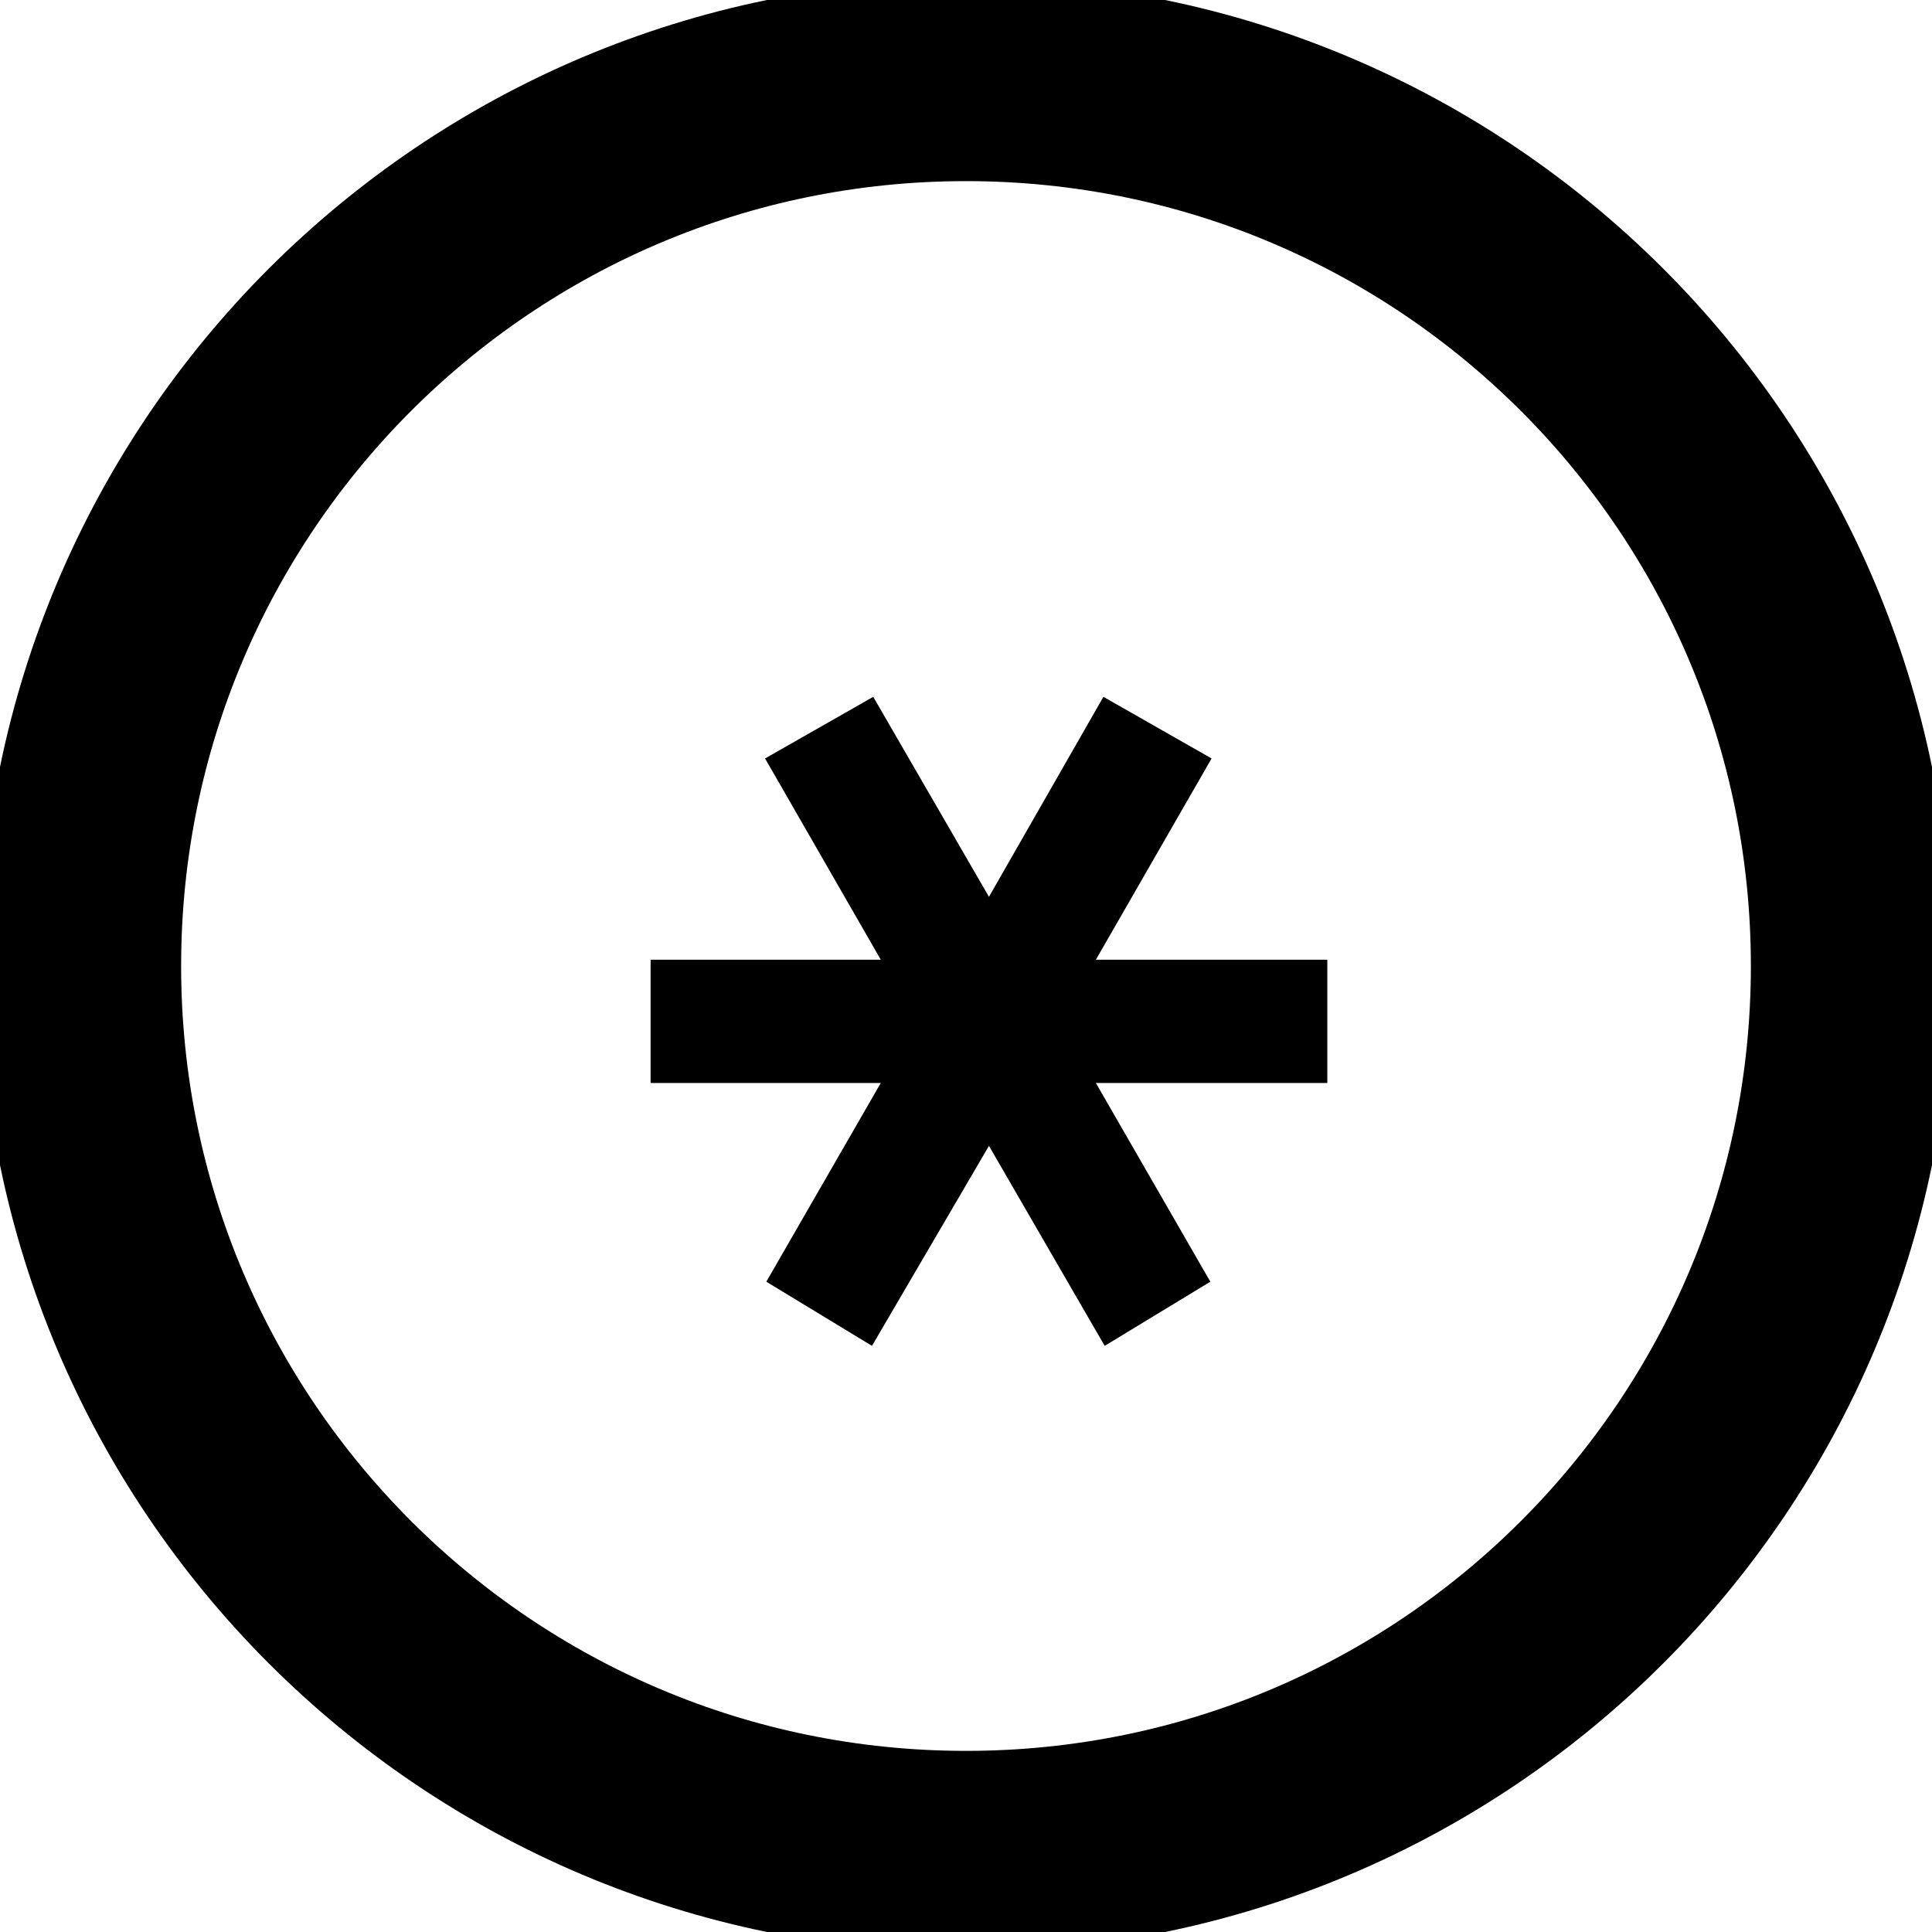
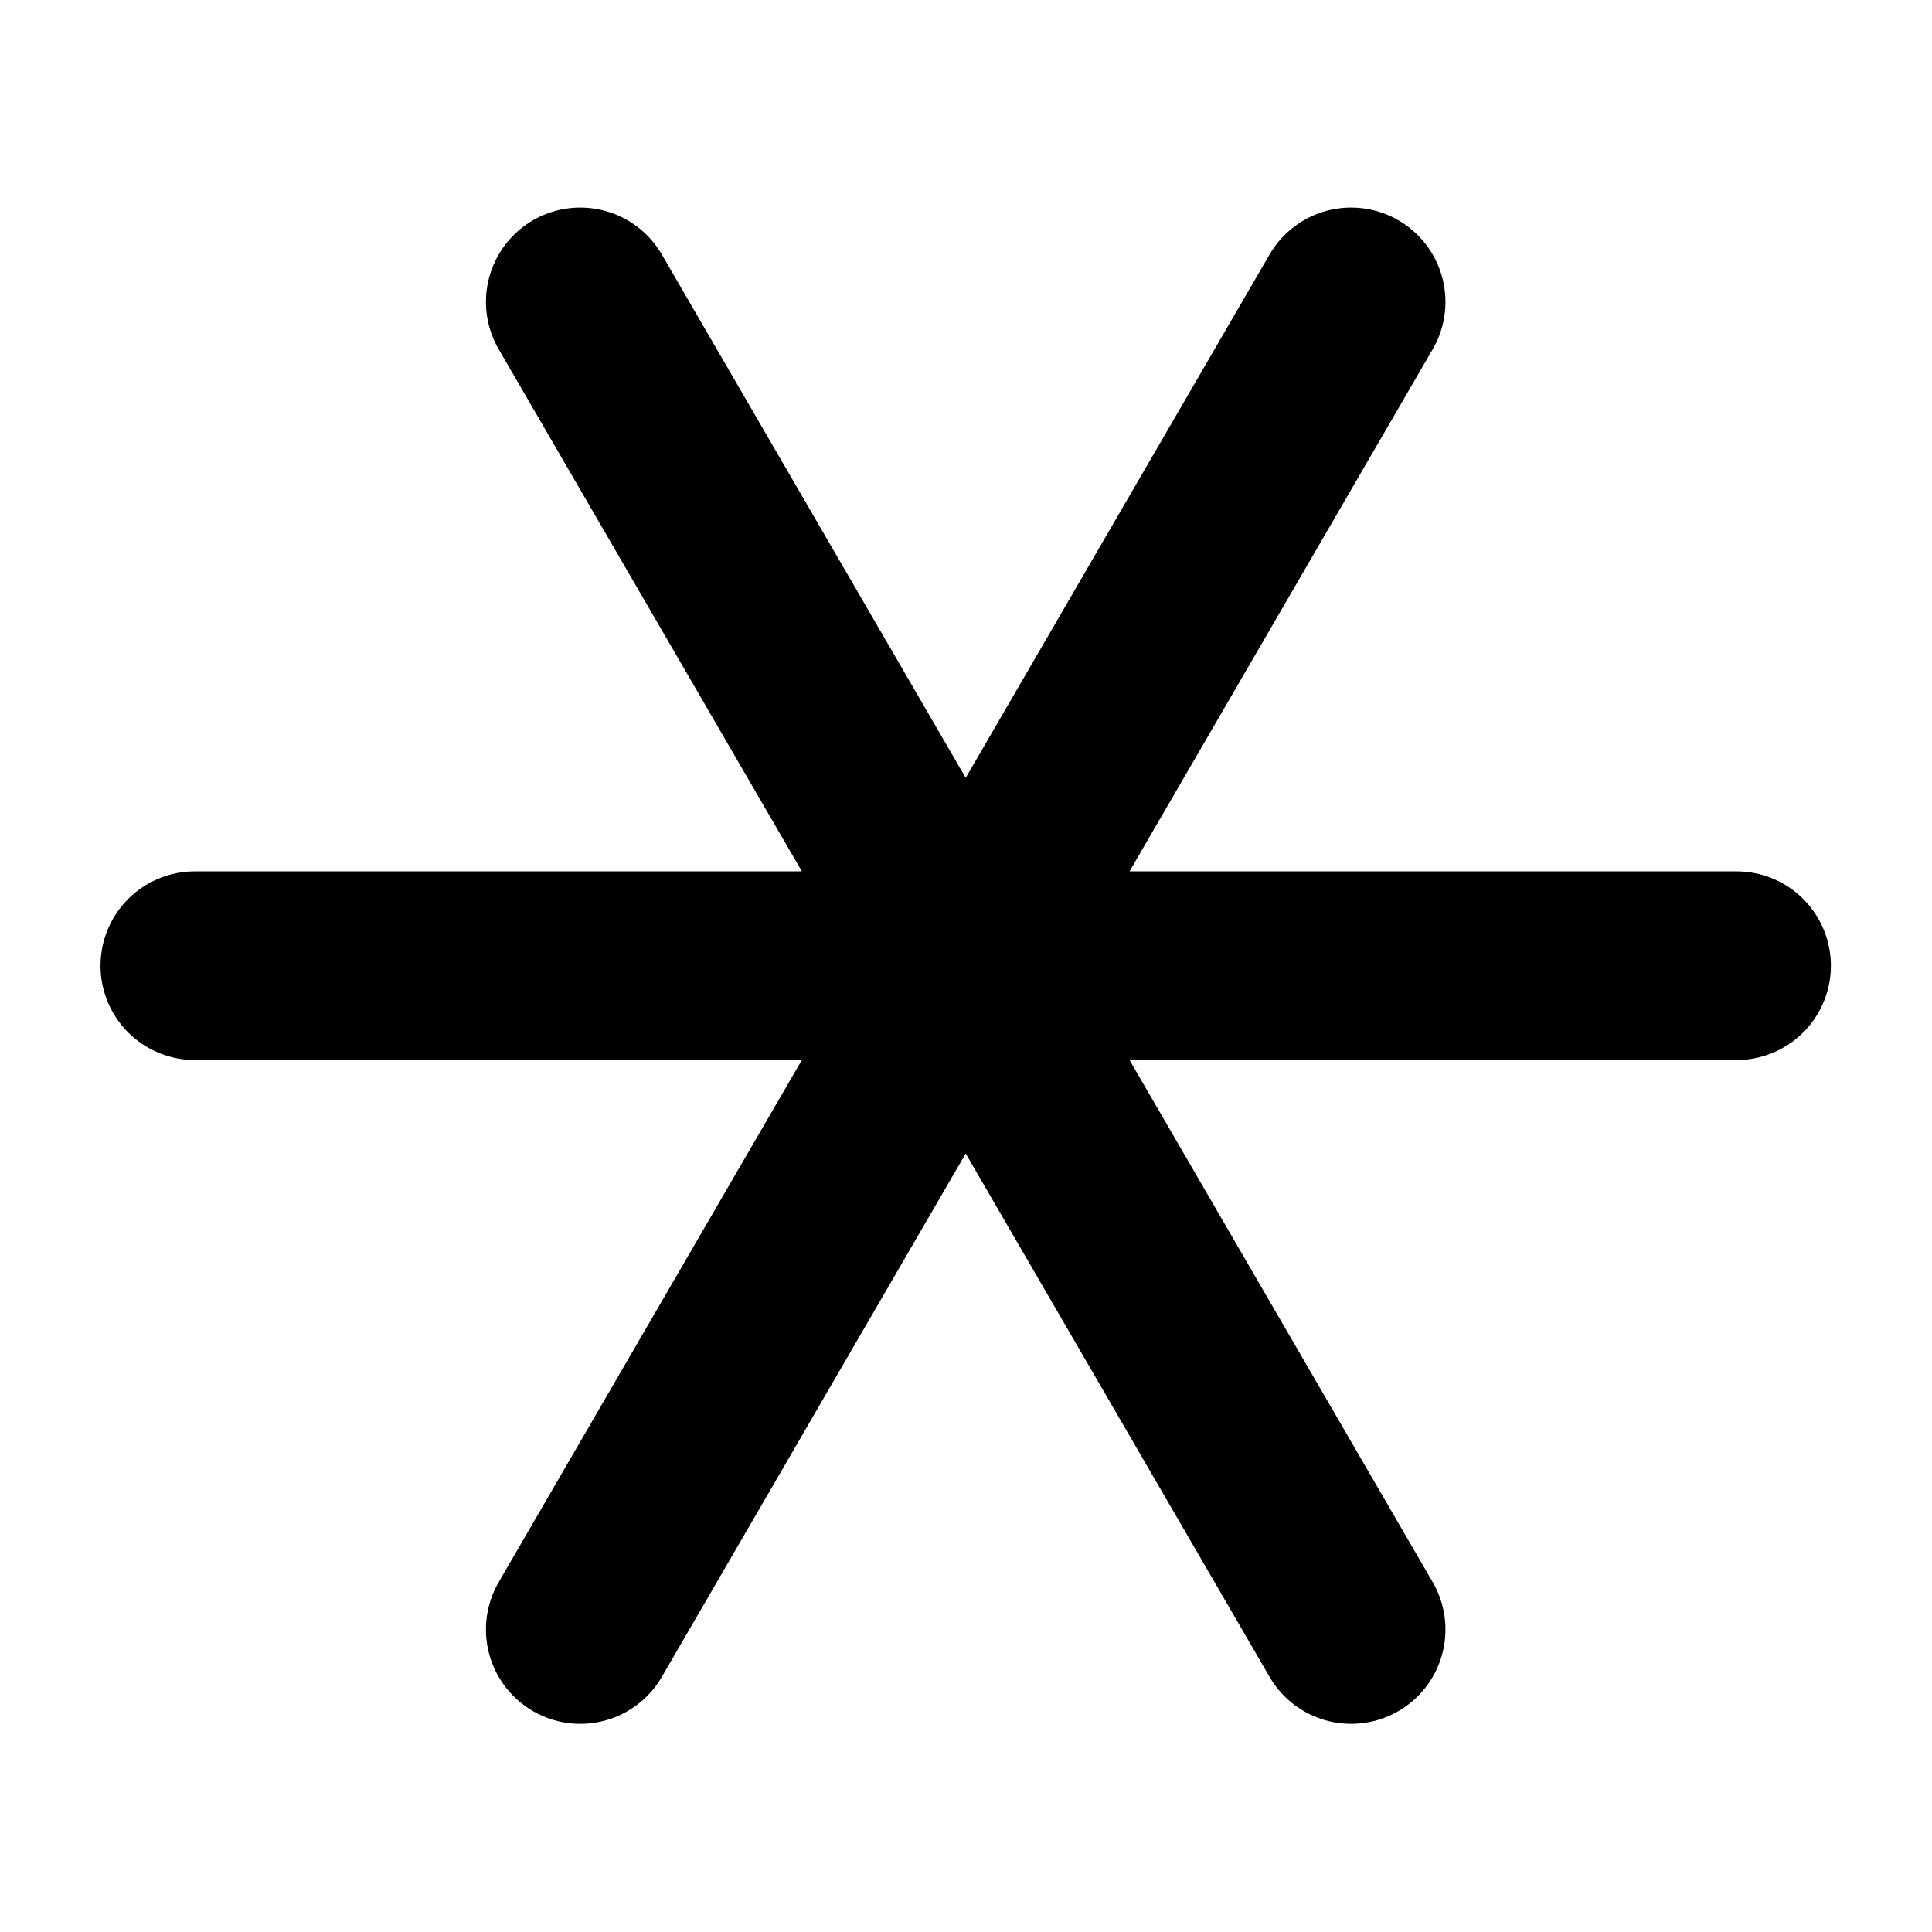
<svg xmlns="http://www.w3.org/2000/svg" viewBox="0 0 24 24" width="100" height="100" fill="none">
-   <circle cx="12" cy="12" r="11" style="fill: none; stroke: currentColor; stroke-width: 2.5px" />
-   <text x="12" y="12.5" text-anchor="middle" dominant-baseline="middle" style="fill: currentColor; font-family: sans-serif; font-weight: 700; font-size: 14px">⚹</text>
+   <g transform="translate(-3,-3) scale(1.25)">
+     <g transform="translate(-0.771,-0.771) scale(1.064)">
+       <path d="M4.8 12l14.4 0m-10.8-6.2l7.2 12.4m0-12.4l-7.2 12.4" style="fill: none; stroke: currentColor; stroke-width: 1.762px; stroke-linecap: round; stroke-linejoin: round" />
+     </g>
+   </g>
</svg>
